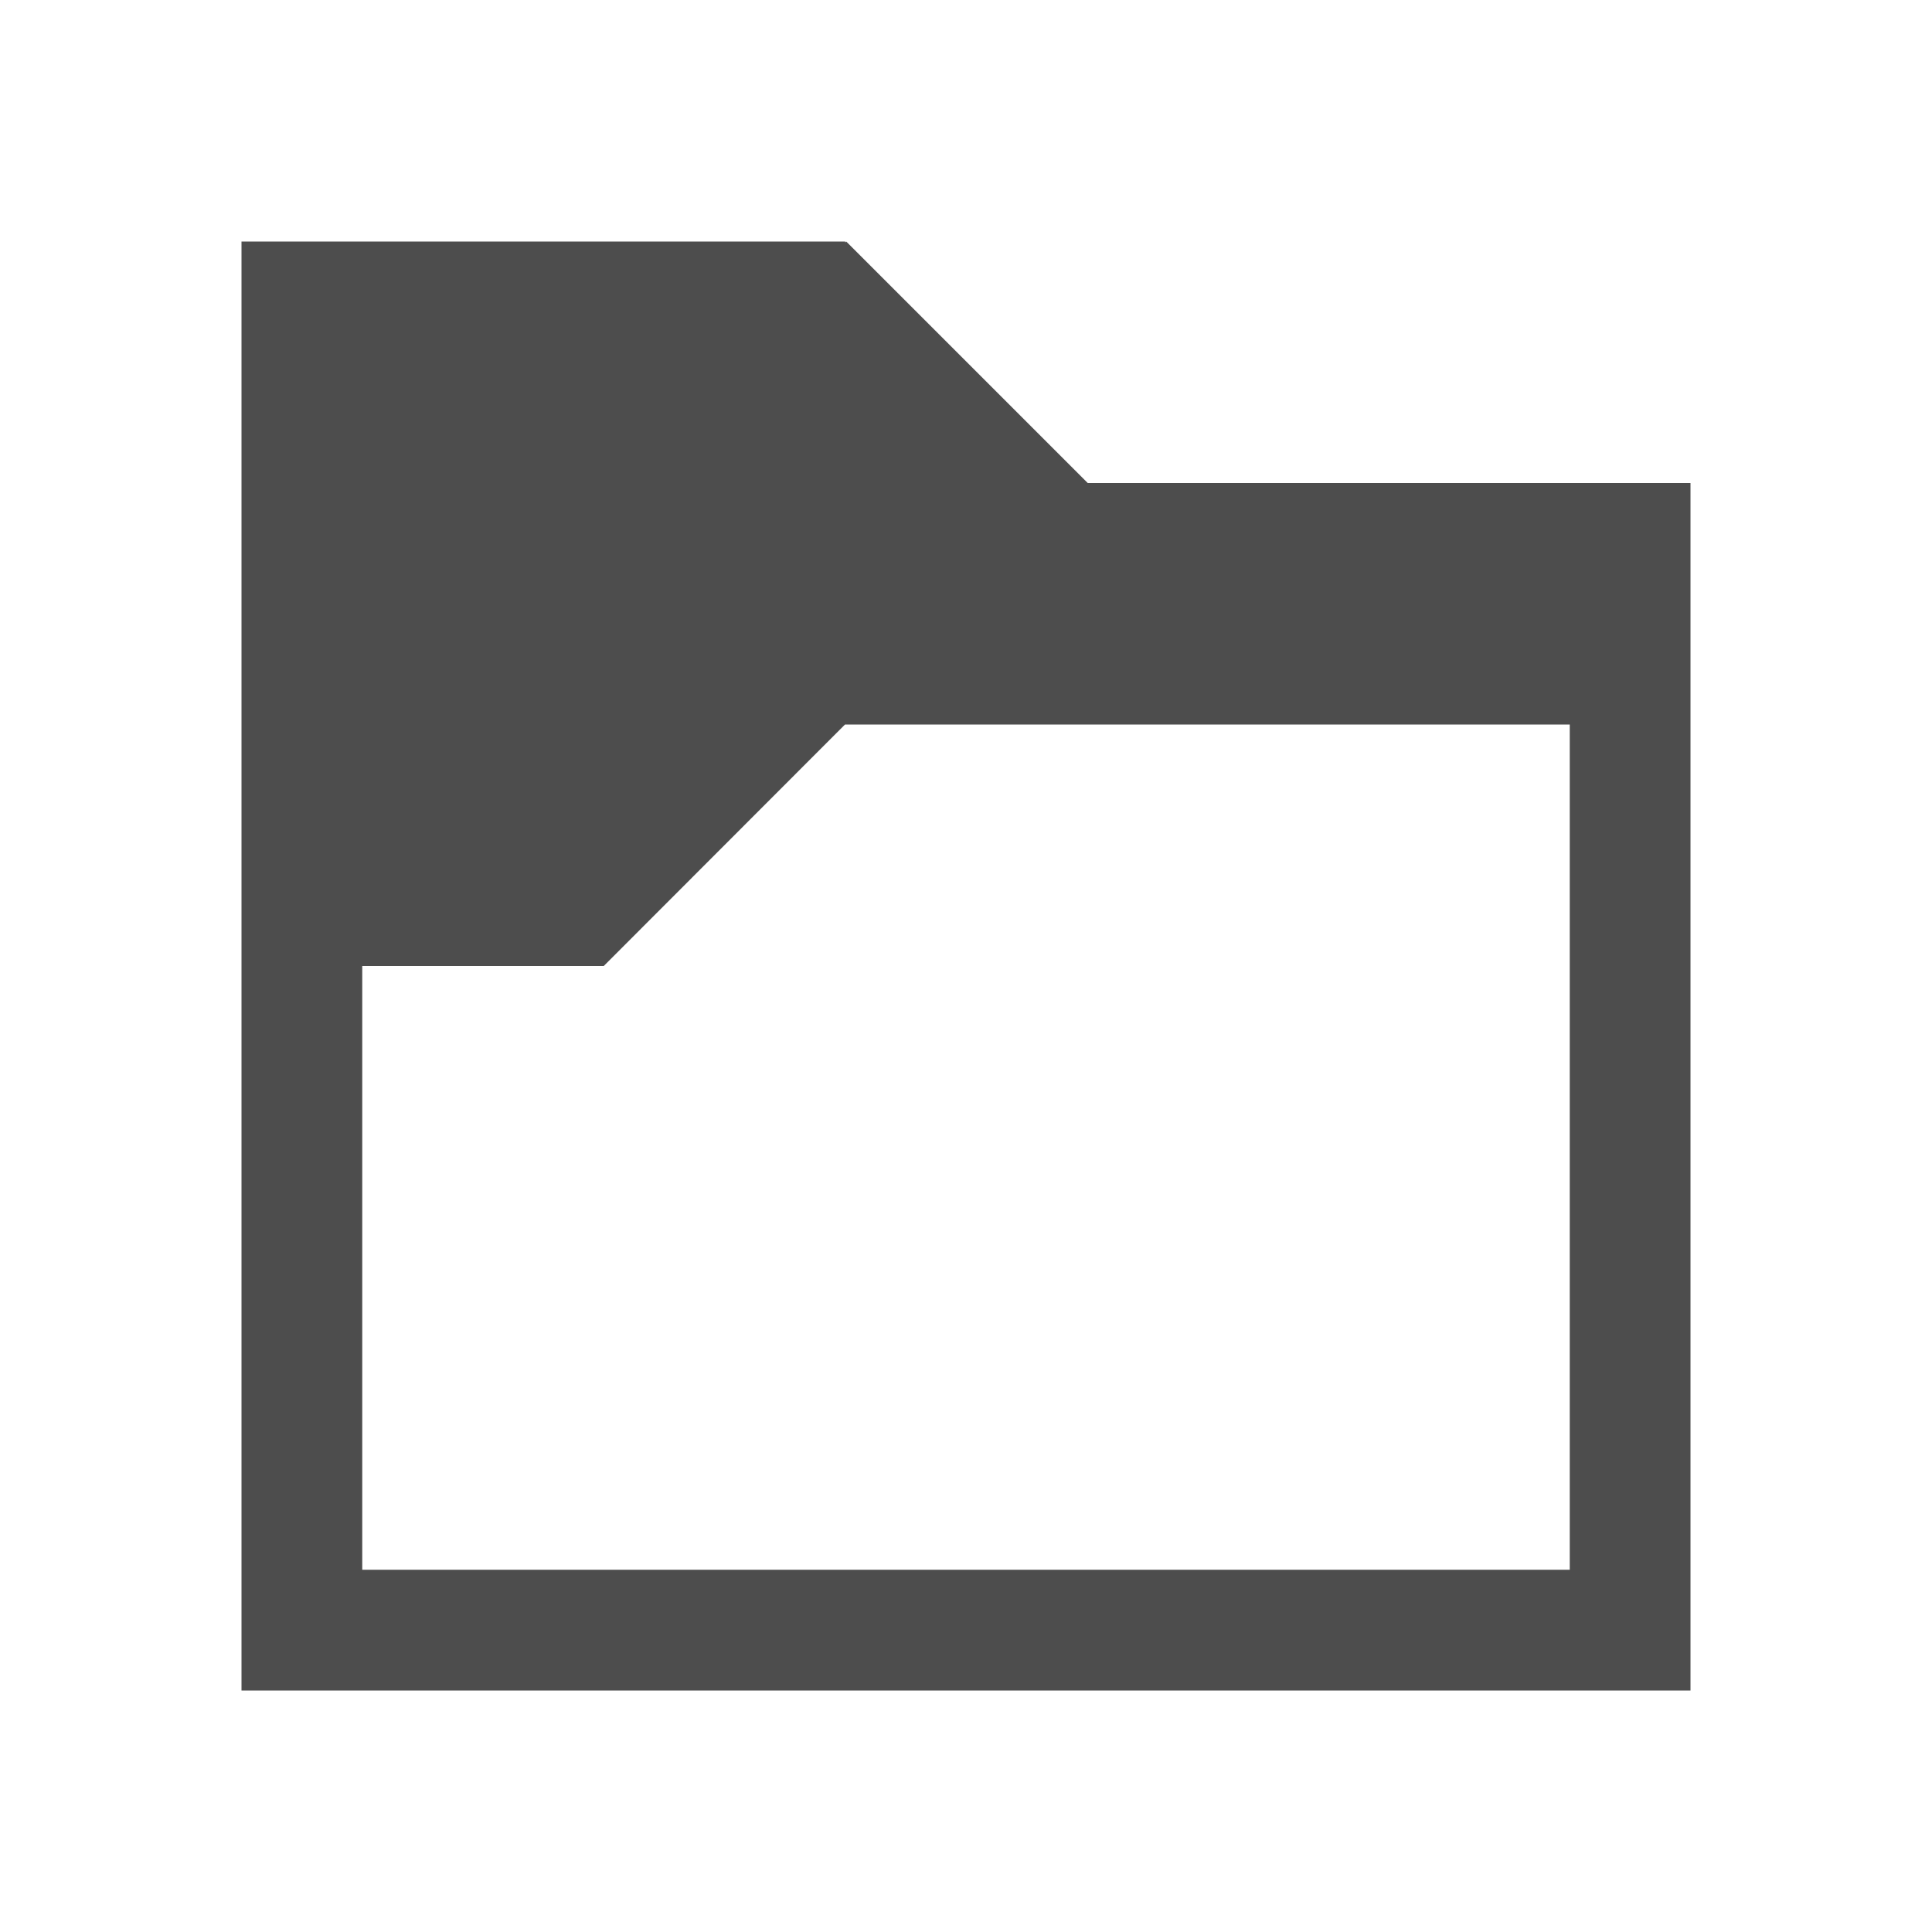
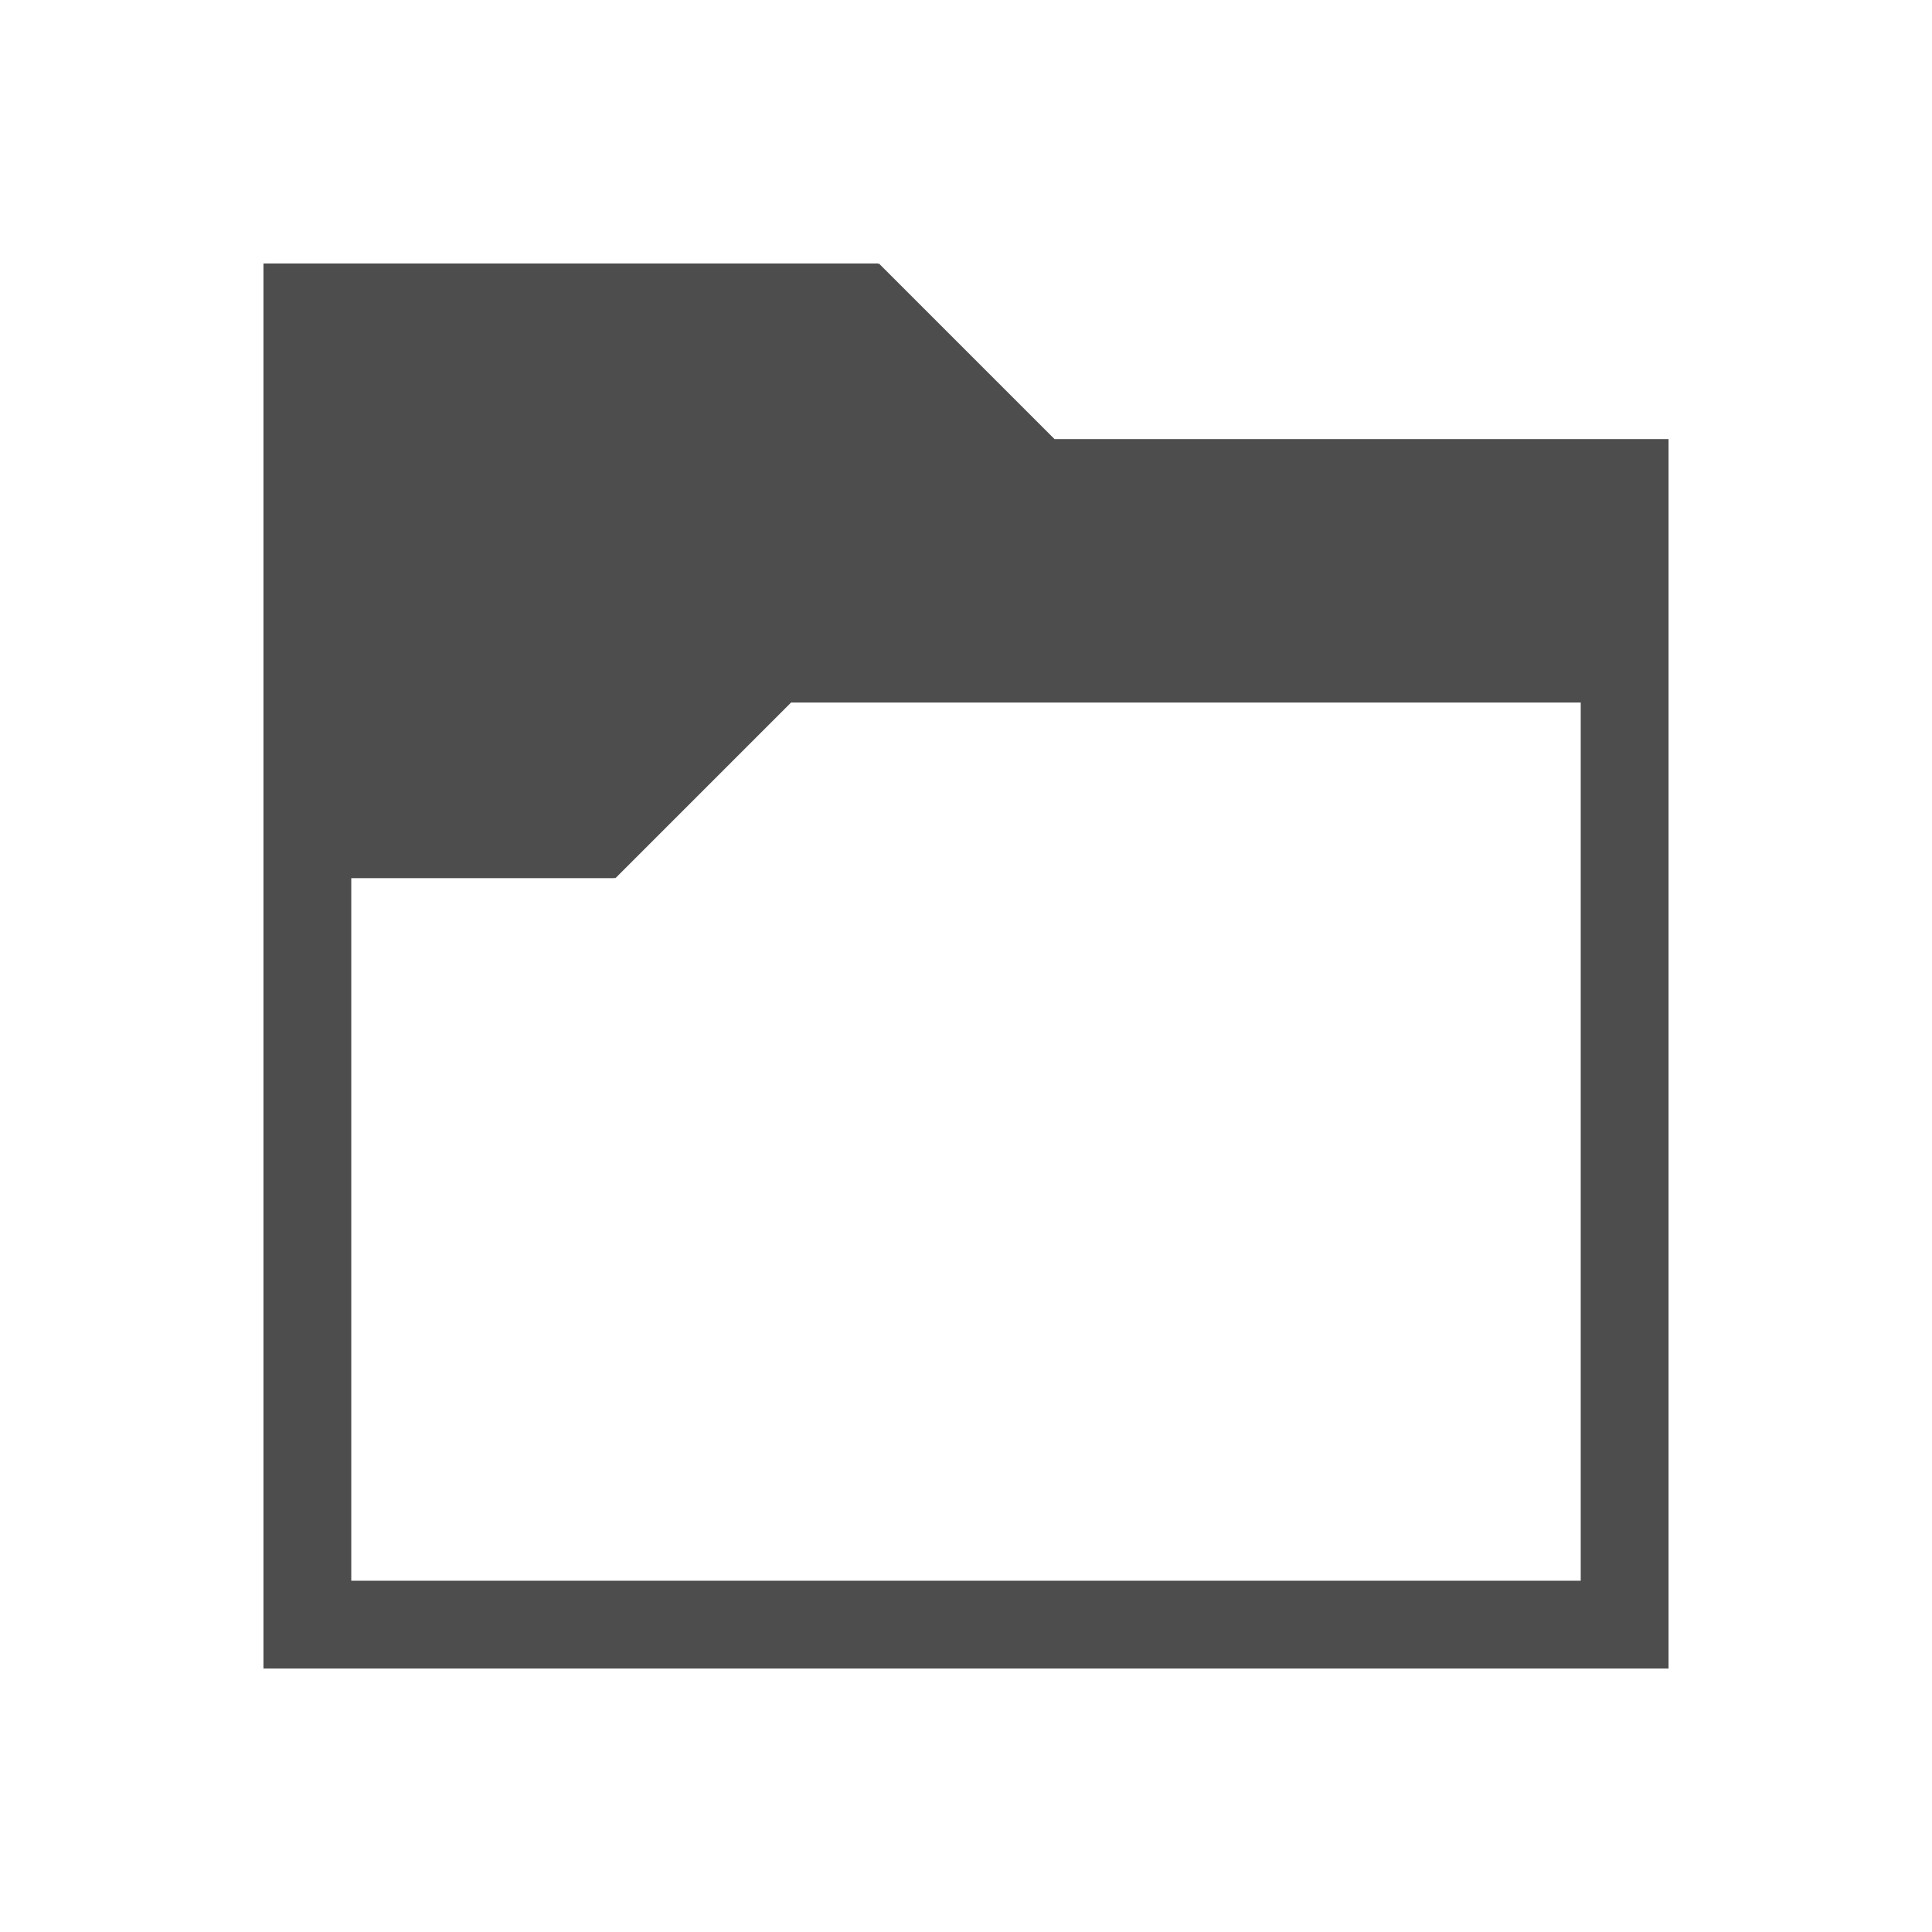
- <svg xmlns="http://www.w3.org/2000/svg" width="16" height="16" id="svg2" version="1.1" viewBox="0 0 16 16">
-   <defs id="defs4">
+ <svg xmlns="http://www.w3.org/2000/svg" viewBox="0 0 22 22">
+   <defs id="defs3051">
    <style type="text/css" id="current-color-scheme">
      .ColorScheme-Text {
        color:#4d4d4d;
      }
-       .ColorScheme-Background {
-         color:#eff0f1;
-       }
-       .ColorScheme-Highlight {
-         color:#3daee9;
-       }
-       .ColorScheme-ViewText {
-         color:#31363b;
-       }
-       .ColorScheme-ViewBackground {
-         color:#fcfcfc;
-       }
-       .ColorScheme-ViewHover {
-         color:#93cee9;
-       }
-       .ColorScheme-ViewFocus{
-         color:#3daee9;
-       }
-       .ColorScheme-ButtonText {
-         color:#31363b;
-       }
-       .ColorScheme-ButtonBackground {
-         color:#eff0f1;
-       }
-       .ColorScheme-ButtonHover {
-         color:#93cee9;
-       }
-       .ColorScheme-ButtonFocus{
-         color:#3daee9;
-       }
      </style>
  </defs>
-   <g id="layer1" transform="translate(0,-1036.362)">
-     <path style="fill:currentColor;fill-opacity:1;stroke:none" d="m 2,2 0,12 12,0 0,-10 -4.992,0 -2,-2 L 7,2.008 7,2 Z M 6.998,6 13,6 13,13 3,13 3,8 5,8 Z" transform="translate(0,1036.362)" id="rect4182" class="ColorScheme-Text" />
-   </g>
+   <path style="opacity:1;fill:currentColor;fill-opacity:1;stroke:none" d="M 3 3 L 3 4 L 3 19 L 4 19 L 19 19 L 19 18 L 19 5 L 12.008 5 L 10.008 3 L 10 3.008 L 10 3 L 4 3 L 3 3 z M 9.008 8 L 18 8 L 18 18 L 4 18 L 4 10 L 7 10 L 7 9.992 L 7.008 10 L 9.008 8 z " id="rect4069" class="ColorScheme-Text" />
</svg>
